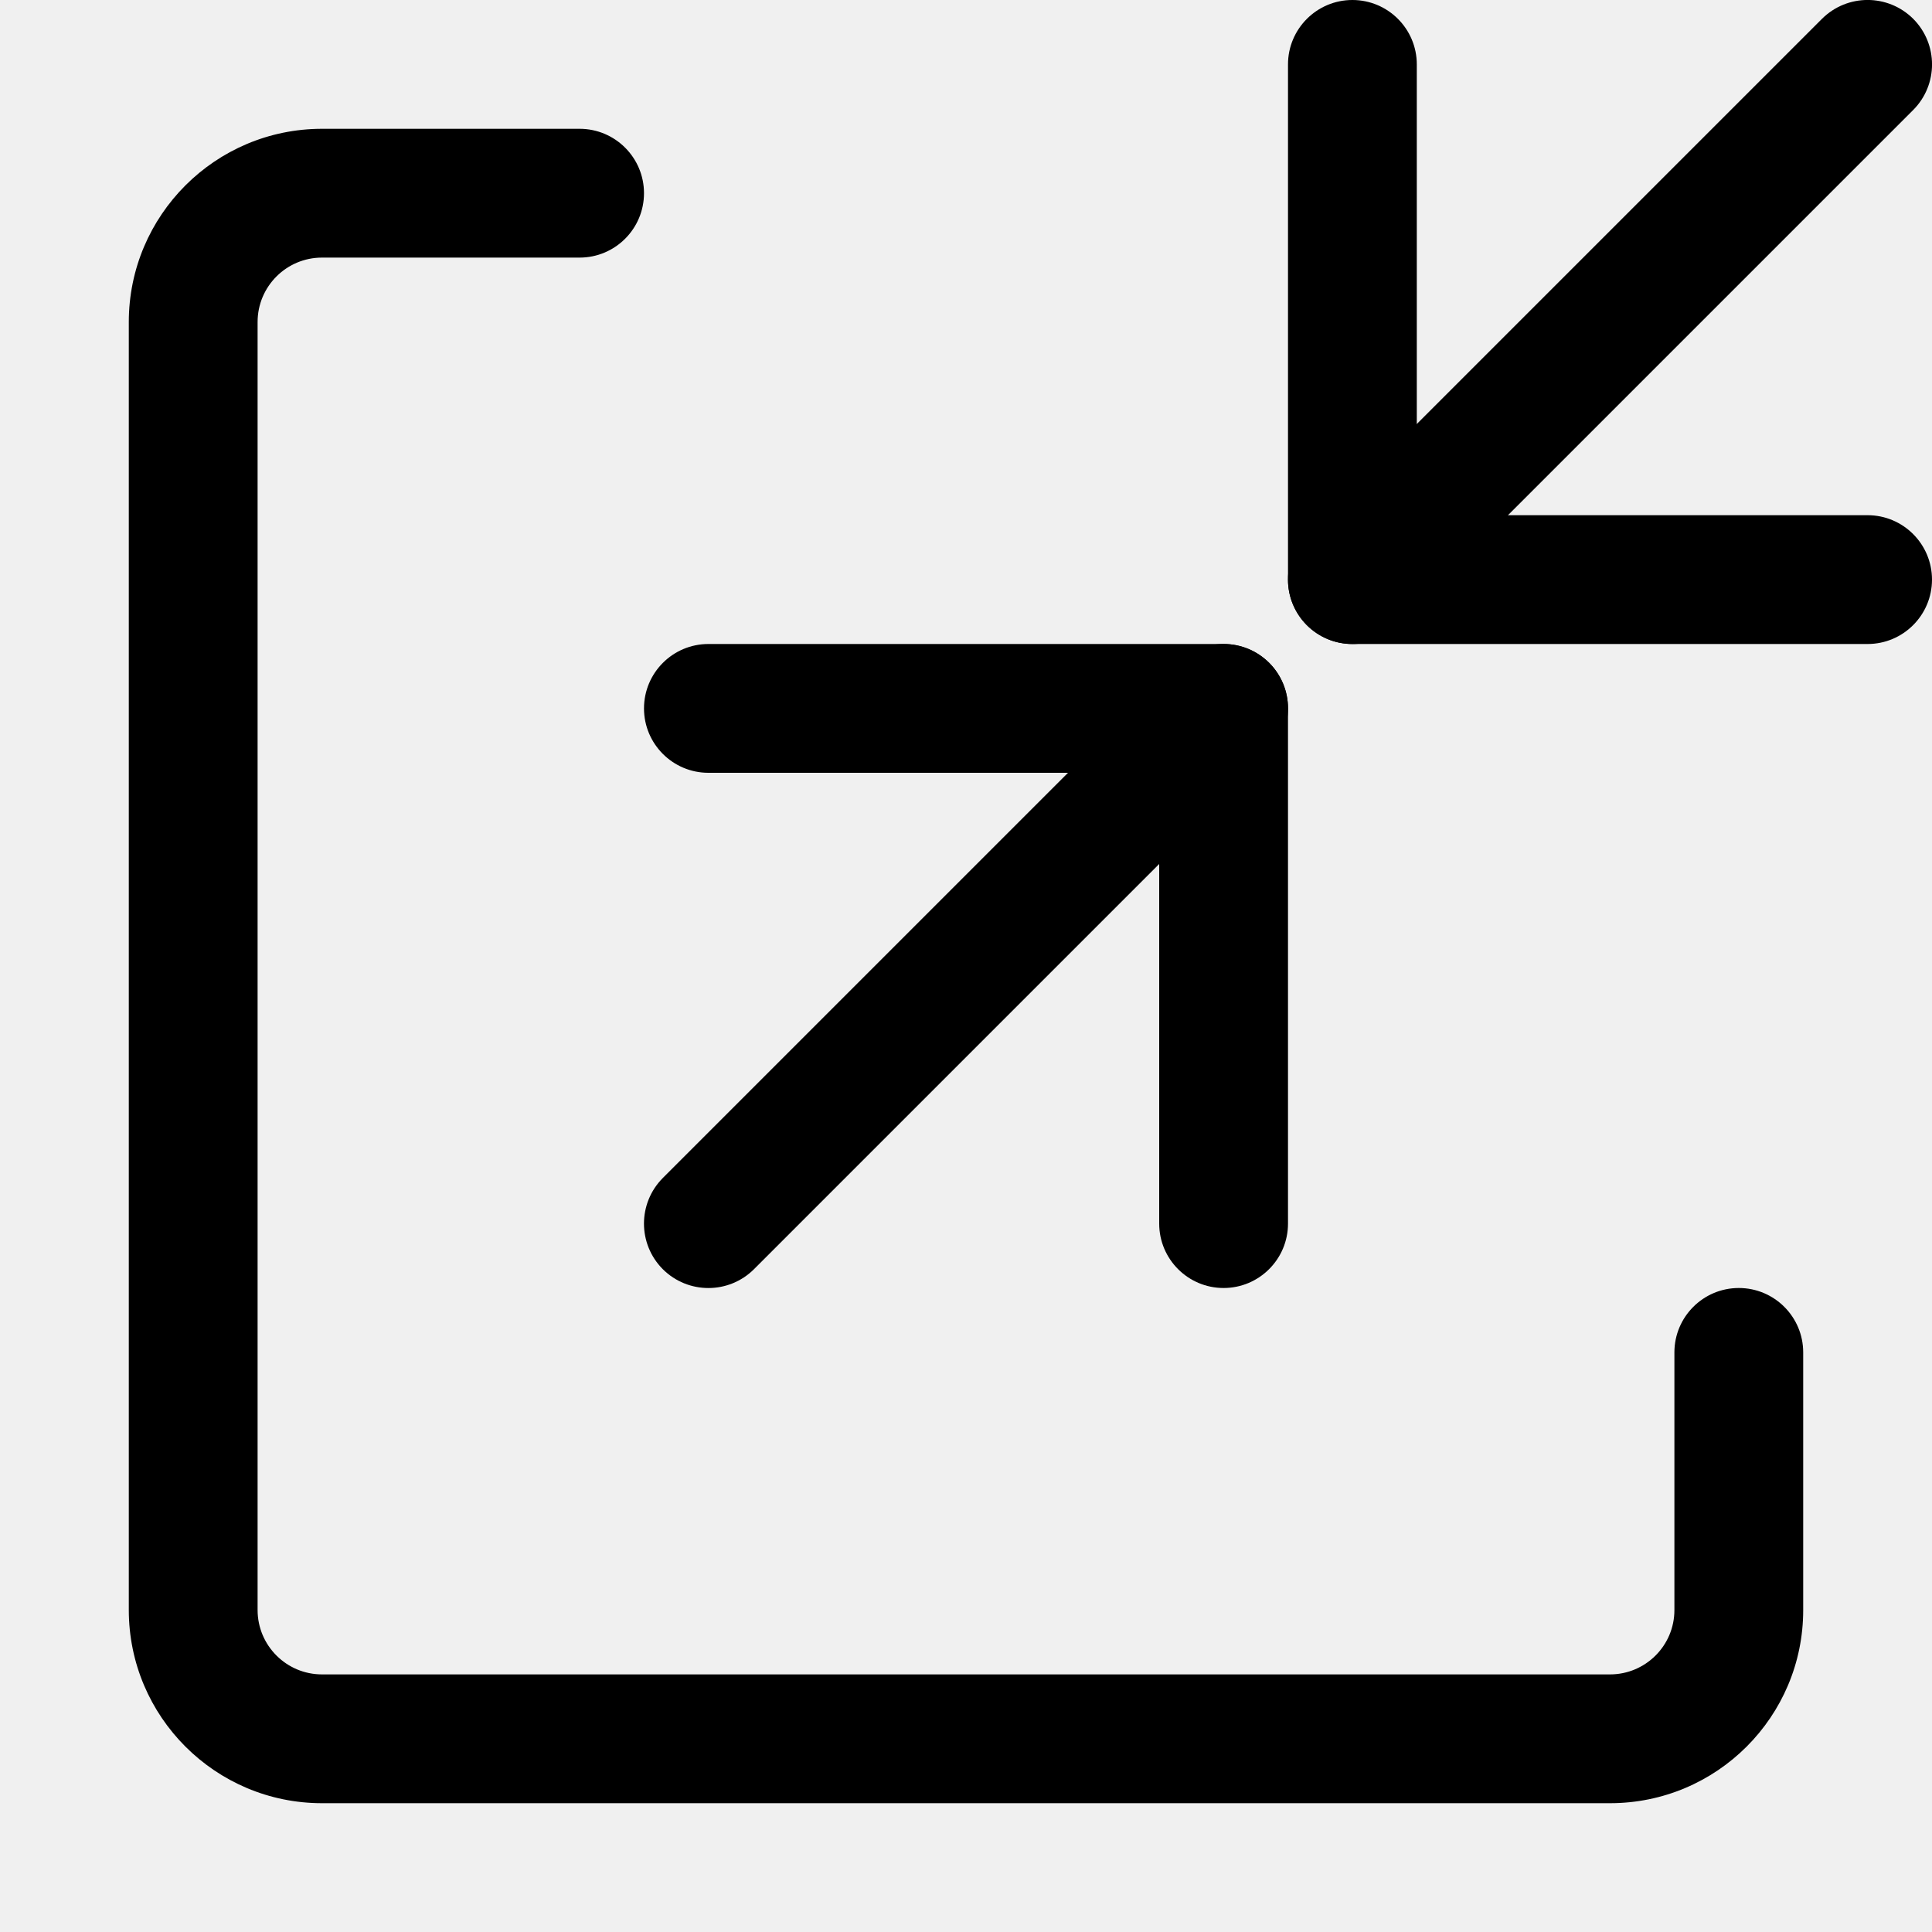
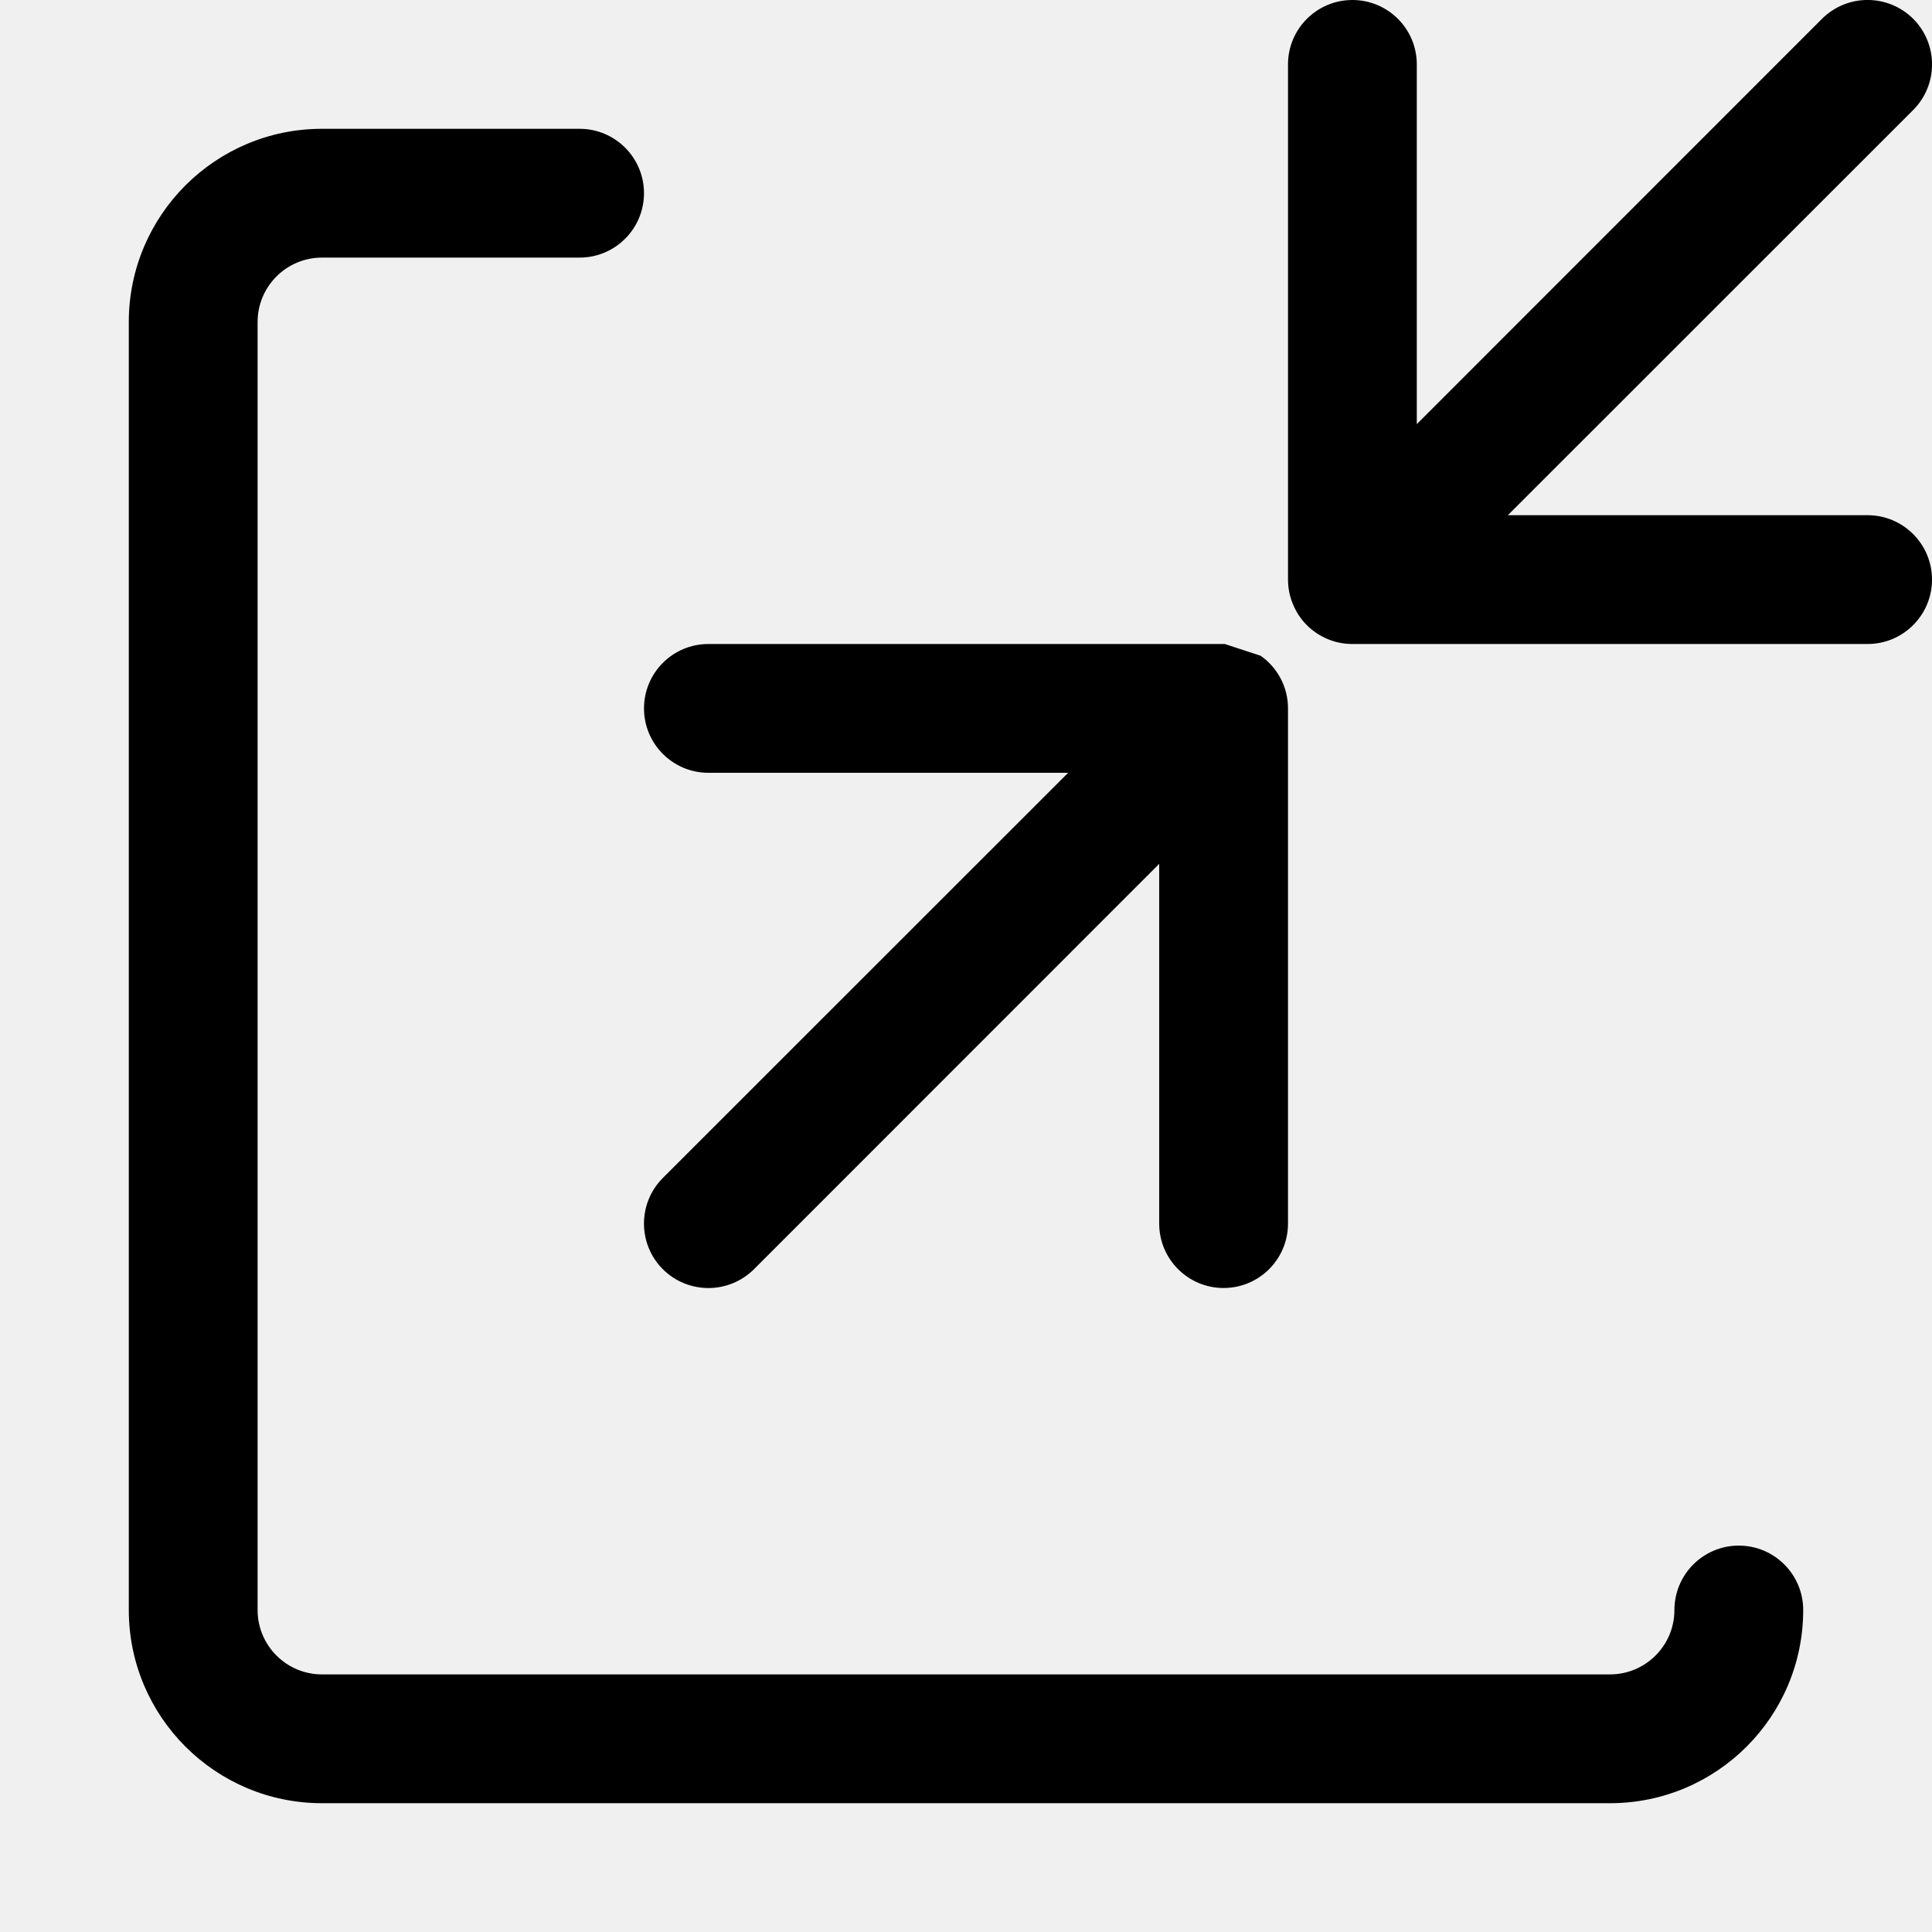
<svg xmlns="http://www.w3.org/2000/svg" width="15" height="15" viewBox="0 0 15 15" fill="none">
-   <path fill-rule="evenodd" clip-rule="evenodd" d="M2.5 2C2.224 2 2 2.224 2 2.5V12.5C2 12.776 2.224 13 2.5 13H12.5C12.776 13 13 12.776 13 12.501V10.5C13 10.224 13.224 10 13.5 10C13.776 10 14 10.224 14 10.5V12.501C14 13.329 13.328 14 12.5 14H2.5C1.672 14 1 13.328 1 12.5V2.5C1 1.672 1.672 1 2.5 1H4.5C4.776 1 5 1.224 5 1.5C5 1.776 4.776 2 4.5 2H2.5Z" fill="currentColor" />
-   <path fill-rule="evenodd" clip-rule="evenodd" d="M5 5.5C5 5.224 5.224 5 5.5 5L9.5 5C9.776 5 10 5.224 10 5.5L10 9.5C10 9.776 9.776 10 9.5 10C9.224 10 9 9.776 9 9.5L9 6L5.5 6C5.224 6 5 5.776 5 5.5Z" fill="currentColor" />
-   <path fill-rule="evenodd" clip-rule="evenodd" d="M15 4.5C15 4.776 14.776 5 14.5 5L10.5 5C10.224 5 10 4.776 10 4.5L10 0.5C10 0.224 10.224 -6.98033e-07 10.5 -4.74559e-07C10.776 -5.98796e-07 11 0.224 11 0.5L11 4L14.5 4C14.776 4 15 4.224 15 4.5Z" fill="currentColor" />
-   <path fill-rule="evenodd" clip-rule="evenodd" d="M9.854 5.146C10.049 5.342 10.049 5.658 9.854 5.854L5.854 9.854C5.658 10.049 5.342 10.049 5.146 9.854C4.951 9.658 4.951 9.342 5.146 9.146L9.146 5.146C9.342 4.951 9.658 4.951 9.854 5.146Z" fill="currentColor" />
-   <path fill-rule="evenodd" clip-rule="evenodd" d="M14.854 0.146C15.049 0.342 15.049 0.658 14.854 0.854L10.854 4.854C10.658 5.049 10.342 5.049 10.146 4.854C9.951 4.658 9.951 4.342 10.146 4.146L14.146 0.146C14.342 -0.049 14.658 -0.049 14.854 0.146Z" fill="currentColor" />
+   <g clip-path="url(#clip0_11481_107)">
+     <path fill-rule="evenodd" clip-rule="evenodd" d="M15 4.5C15 4.776 14.776 5 14.5 5H10.501H10.5L10.491 5C10.417 4.999 10.346 4.981 10.284 4.951C10.215 4.918 10.155 4.87 10.108 4.811C10.092 4.79 10.077 4.769 10.065 4.746C10.024 4.673 10 4.59 10 4.5V0.5C10 0.224 10.224 0 10.5 0C10.776 0 11 0.224 11 0.5V3.293L14.146 0.146C14.342 -0.049 14.658 -0.049 14.854 0.146C15.049 0.342 15.049 0.658 14.854 0.854L11.707 4H14.5C14.776 4 15 4.224 15 4.5ZM2.5 2C2.224 2 2 2.224 2 2.5V12.5C2 12.776 2.224 13 2.5 13H12.5C12.776 13 13 12.776 13 12.501C13 12.224 13.224 12 13.5 12C13.776 12 14 12.224 14 12.5C14 13.329 13.328 14 12.5 14H2.5C1.672 14 1 13.328 1 12.5V2.5C1 1.672 1.672 1 2.5 1H4.5C4.776 1 5 1.224 5 1.5C5 1.776 4.776 2 4.5 2H2.5ZM9.787 5.091C9.916 5.181 10 5.331 10 5.5V9.5C10 9.776 9.776 10 9.5 10C9.224 10 9 9.776 9 9.5V6.707L5.854 9.854C5.658 10.049 5.342 10.049 5.146 9.854C4.951 9.658 4.951 9.342 5.146 9.146L8.293 6H5.5C5.224 6 5 5.776 5 5.5C5 5.224 5.224 5 5.5 5H9.498L9.509 5L9.787 5.091Z" fill="currentColor" />
+   </g>
+   <defs>
+     <clipPath id="clip0_11481_107">
+       <rect width="15" height="15" fill="white" />
+     </clipPath>
+   </defs>
</svg>
